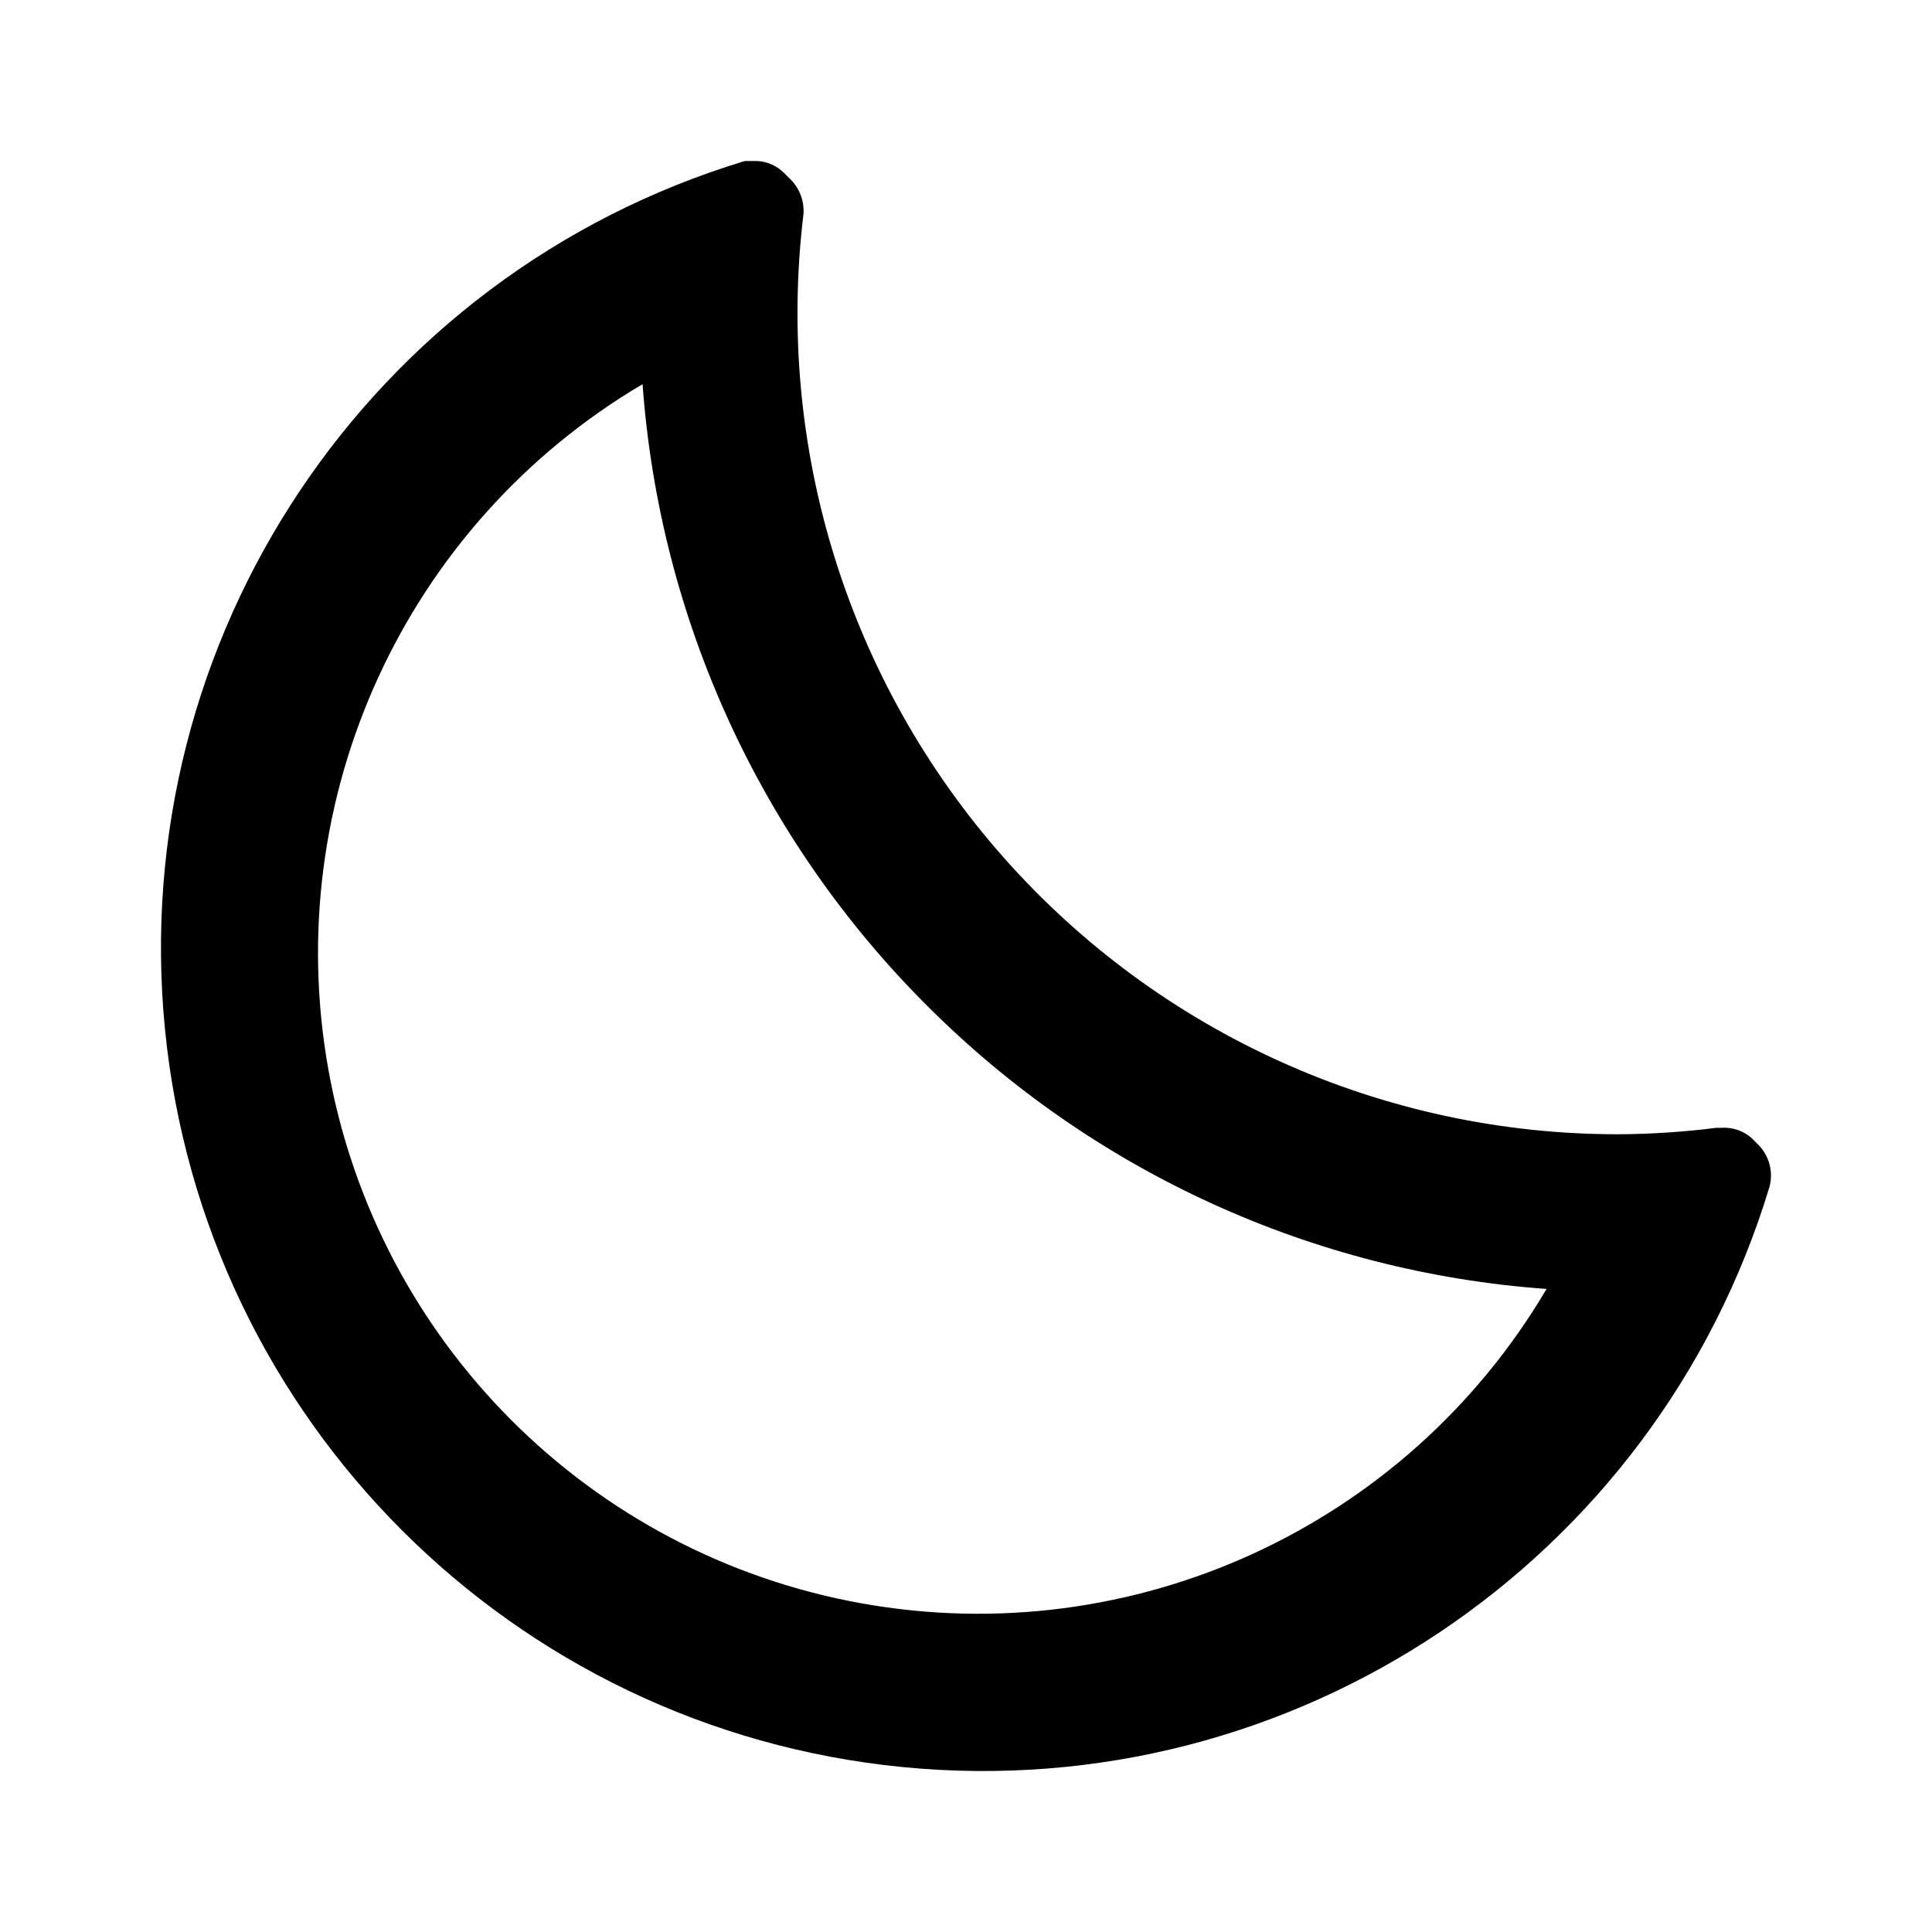
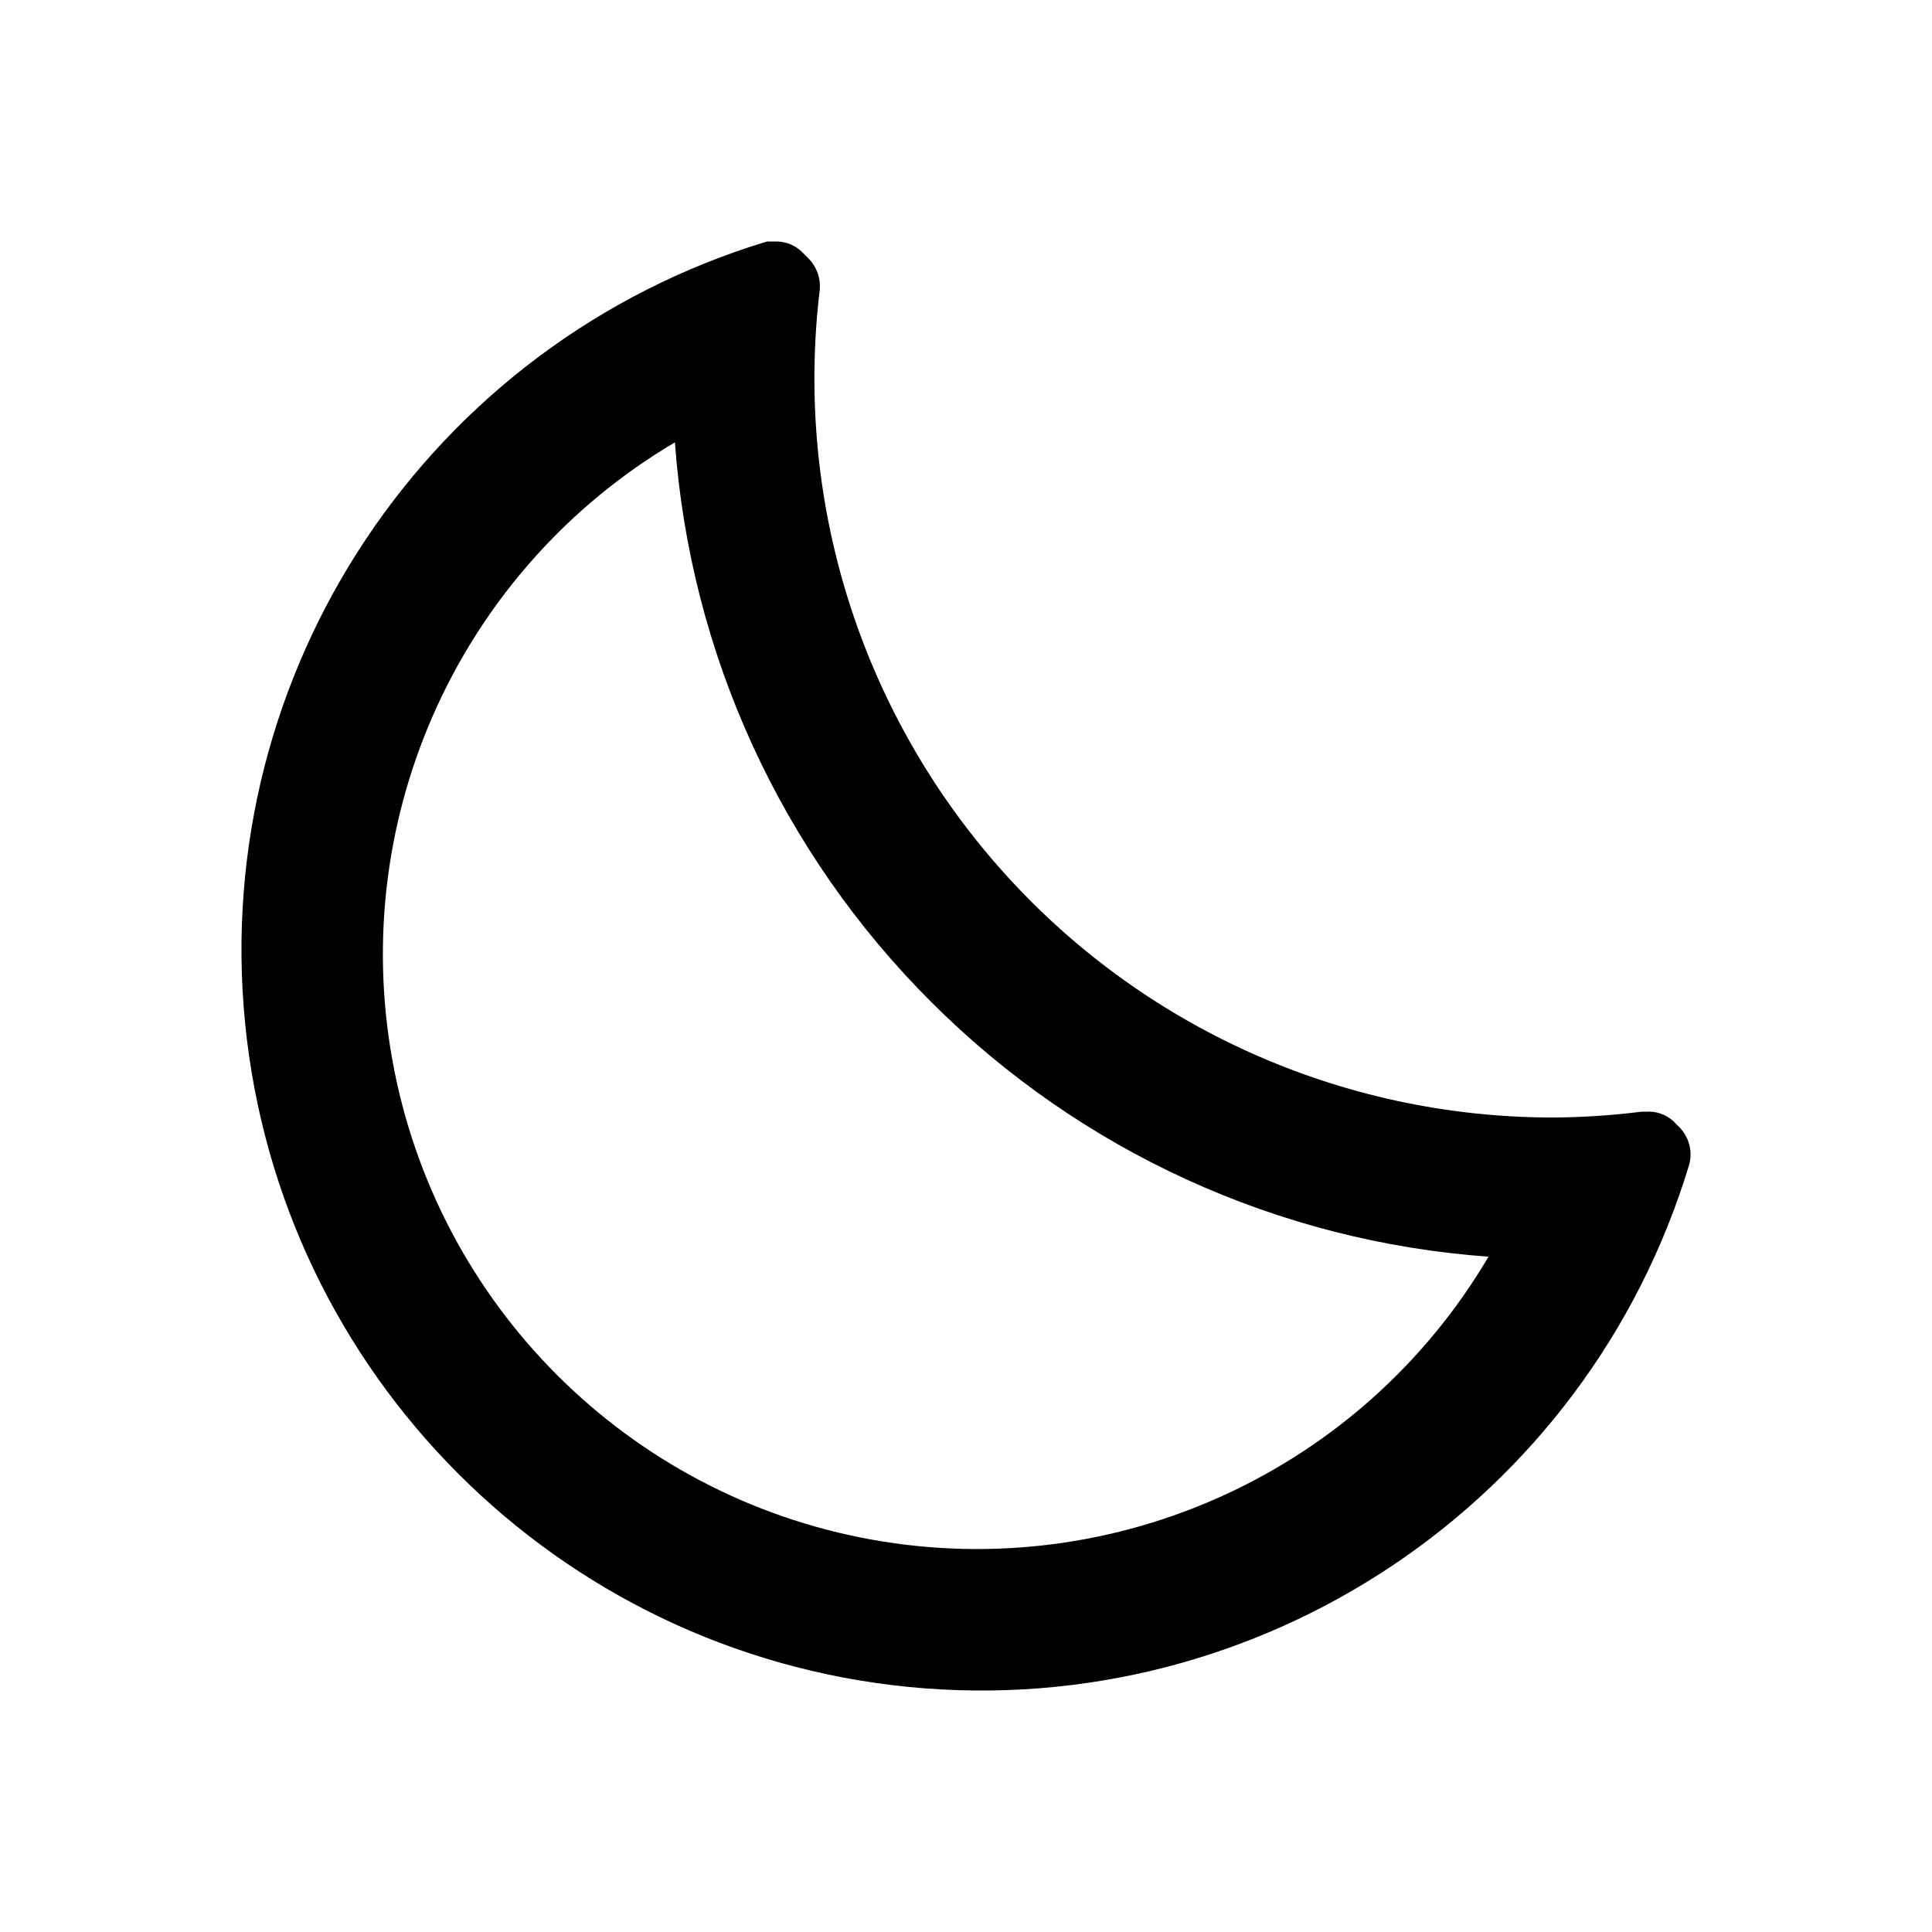
- <svg xmlns="http://www.w3.org/2000/svg" version="1.1" width="32" height="32" viewBox="0 0 32 32">
-   <path fill="currentColor" d="M10.643 6.363c0.282 3.891 1.958 7.55 4.72 10.302 2.744 2.744 6.384 4.407 10.253 4.684-2.324 3.939-6.85 6.016-11.348 5.207s-8.019-4.333-8.828-8.835c-0.808-4.502 1.267-9.033 5.203-11.358v0zM12.523 2.667h-0.187c-6.218 1.884-10.24 7.902-9.604 14.374s5.751 11.591 12.216 12.227c6.466 0.636 12.479-3.389 14.361-9.613v0c0.064-0.242-0.002-0.499-0.173-0.681l-0.12-0.12c-0.138-0.125-0.321-0.187-0.507-0.174h-0.080c-0.54 0.069-1.083 0.104-1.627 0.107-3.89 0.002-7.595-1.666-10.175-4.58s-3.788-6.795-3.319-10.66c0.015-0.207-0.057-0.41-0.2-0.561l-0.12-0.12c-0.124-0.125-0.291-0.196-0.467-0.2z" />
+ <svg xmlns="http://www.w3.org/2000/svg" viewBox="0 0 24 24" width="24" height="24" fill="none" customFrame="#000000">
+   <rect id="dark" width="24" height="24" x="0" y="0" />
+   <rect id="矩形 13" width="24" height="24" x="0" y="0" fill="rgb(196,196,196)" fill-opacity="0" />
+   <path id="Icon color" d="M9.527 3L9.653 3C9.772 3.003 9.885 3.051 9.968 3.135L10.049 3.216C10.146 3.318 10.195 3.455 10.184 3.594C9.867 6.203 10.683 8.823 12.425 10.79C14.166 12.757 16.666 13.883 19.293 13.882C19.659 13.88 20.026 13.856 20.39 13.81L20.444 13.81C20.57 13.8 20.693 13.842 20.786 13.927L20.867 14.008C20.983 14.13 21.028 14.304 20.984 14.467C19.714 18.668 15.655 21.385 11.29 20.956C6.926 20.526 3.473 17.07 3.044 12.702C2.615 8.334 5.33 4.271 9.527 3ZM8.384 5.495C8.574 8.122 9.706 10.591 11.57 12.449C13.423 14.302 15.88 15.424 18.491 15.611C16.923 18.27 13.868 19.672 10.831 19.126C7.795 18.58 5.418 16.201 4.873 13.162C4.327 10.123 5.728 7.065 8.384 5.495Z" fill="rgb(0,0,0)" fill-rule="evenodd" />
+   <path id="Icon color" d="M9.527 3L9.653 3C9.772 3.003 9.885 3.051 9.968 3.135L10.049 3.216C10.146 3.318 10.195 3.455 10.184 3.594C9.867 6.203 10.683 8.823 12.425 10.79C14.166 12.757 16.666 13.883 19.293 13.882C19.659 13.88 20.026 13.856 20.39 13.81L20.444 13.81C20.57 13.8 20.693 13.842 20.786 13.927L20.867 14.008C20.983 14.13 21.028 14.304 20.984 14.467C19.714 18.668 15.655 21.385 11.29 20.956C6.926 20.526 3.473 17.07 3.044 12.702C2.615 8.334 5.33 4.271 9.527 3ZM8.384 5.495C8.574 8.122 9.706 10.591 11.57 12.449C13.423 14.302 15.88 15.424 18.491 15.611C16.923 18.27 13.868 19.672 10.831 19.126C7.795 18.58 5.418 16.201 4.873 13.162C4.327 10.123 5.728 7.065 8.384 5.495Z" fill-rule="evenodd" stroke="rgb(151,151,151)" stroke-opacity="0" stroke-width="1" />
</svg>
